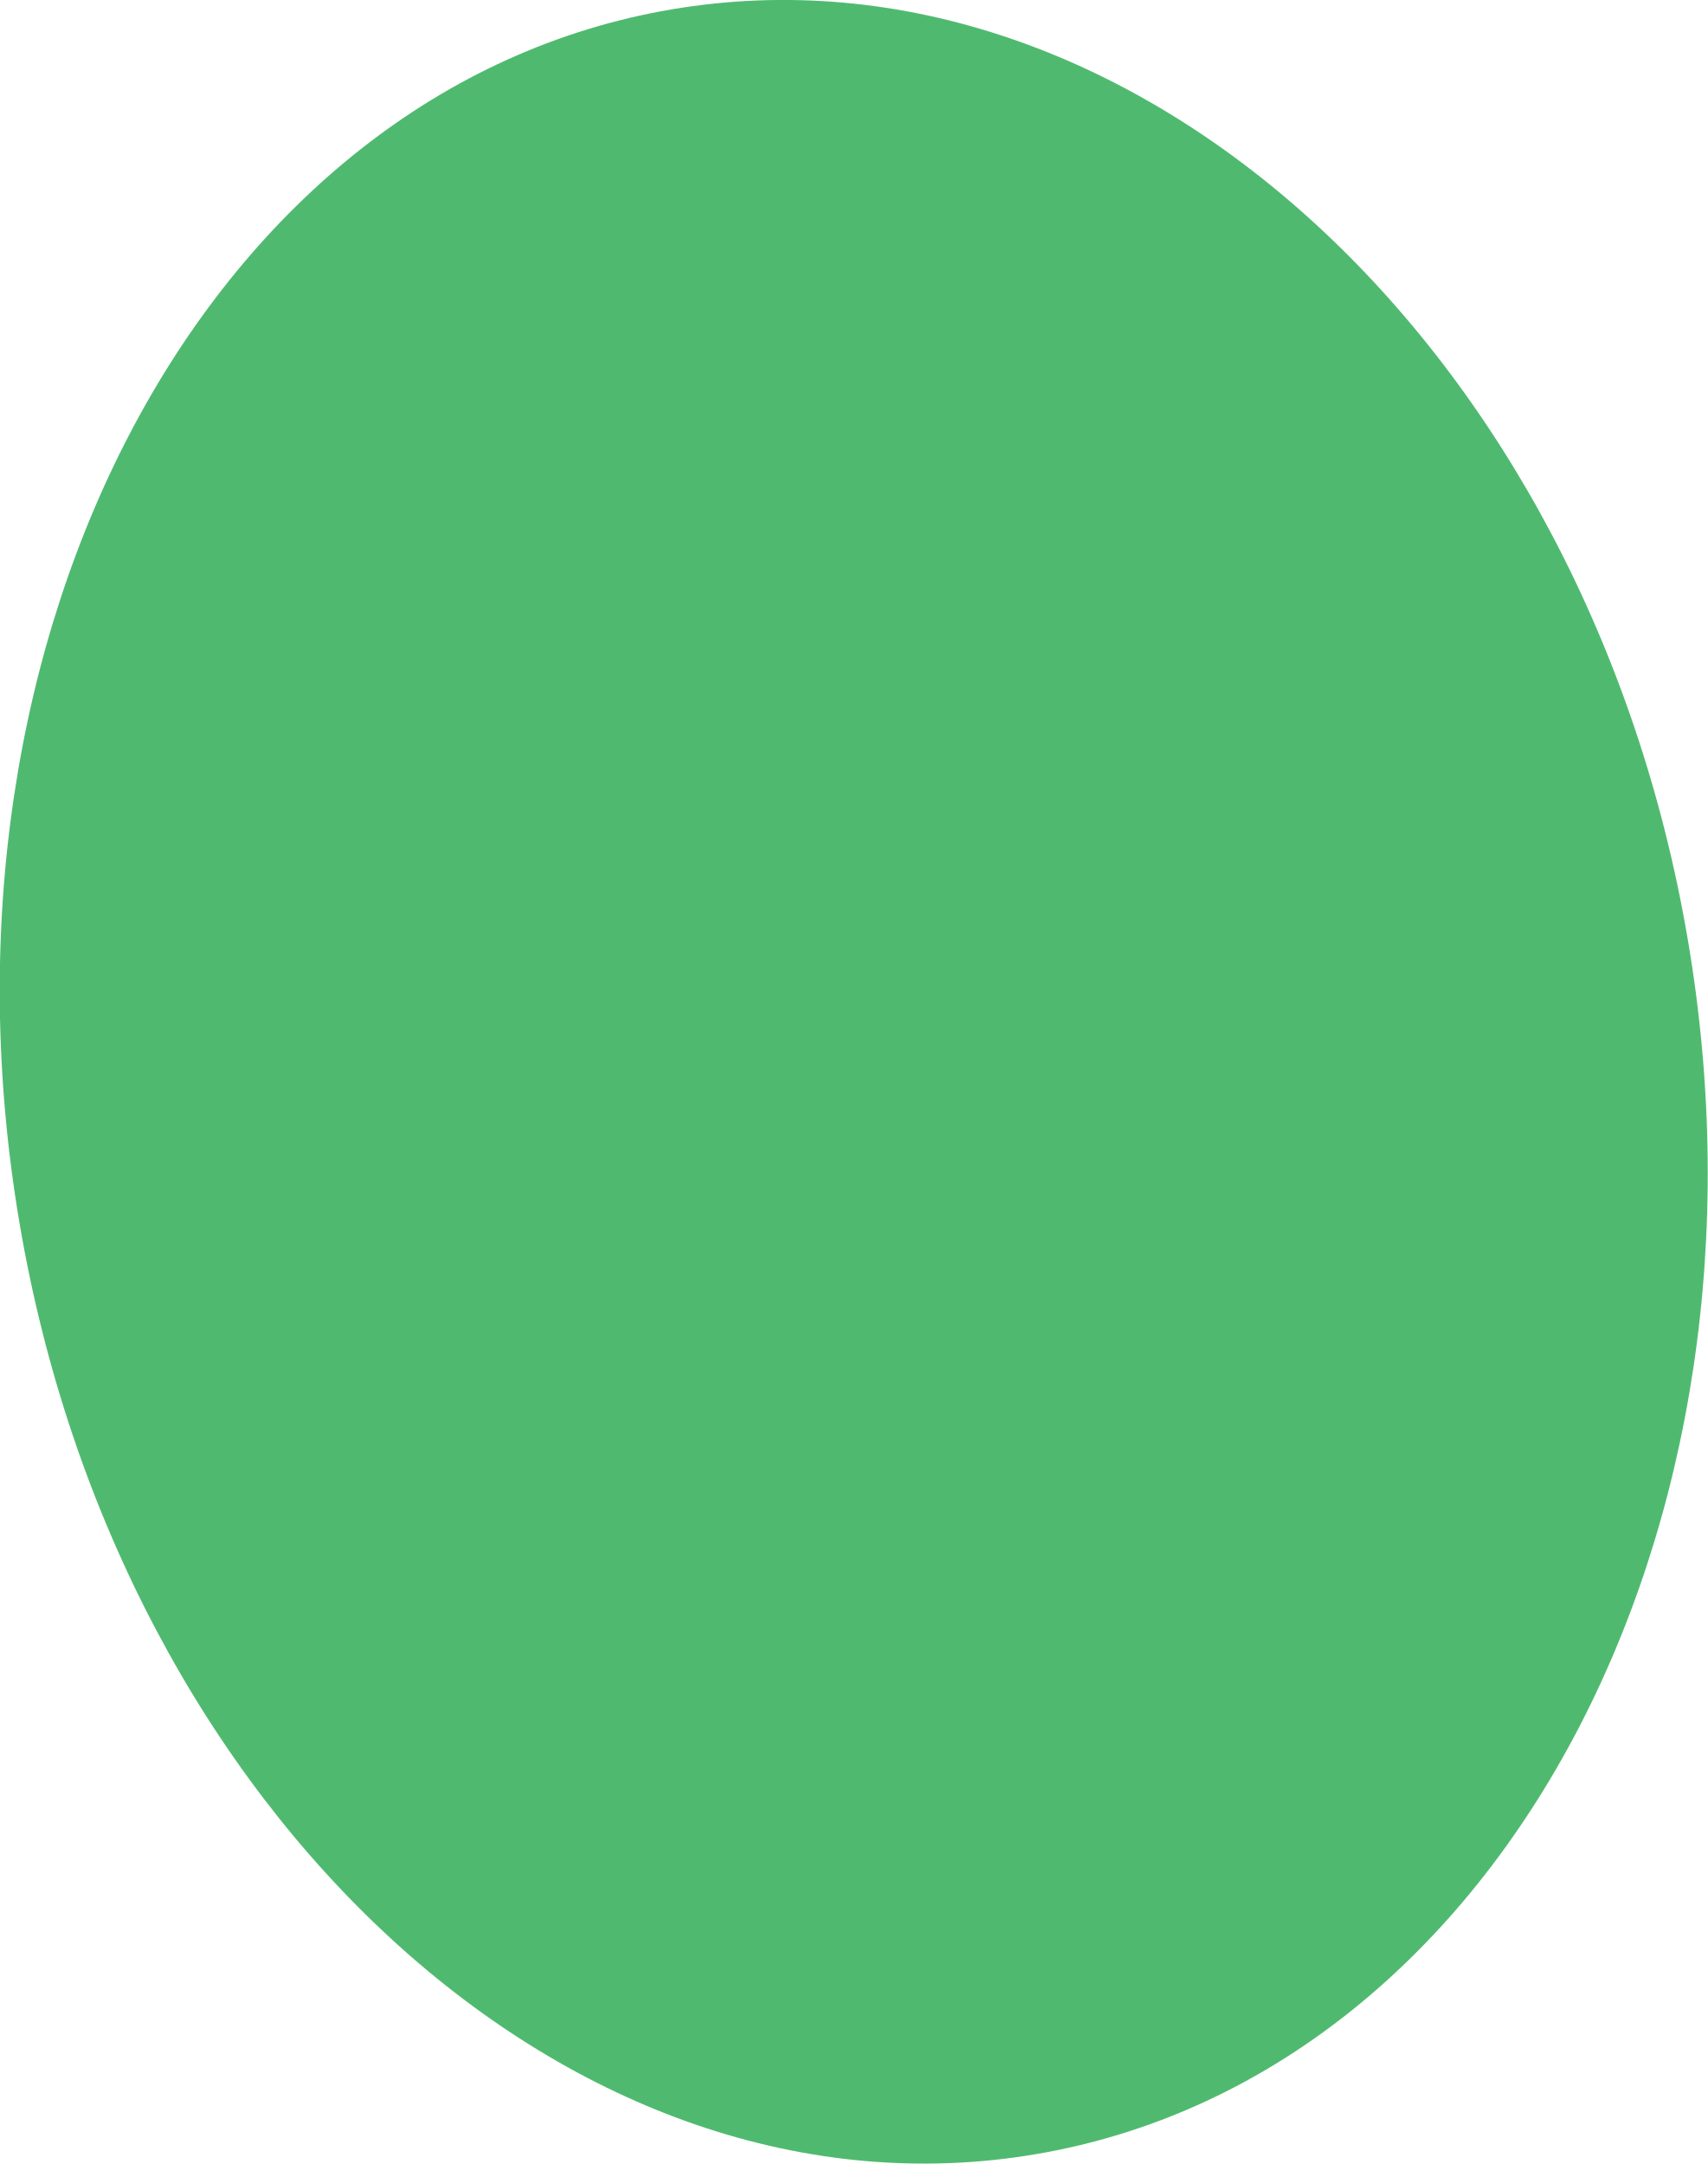
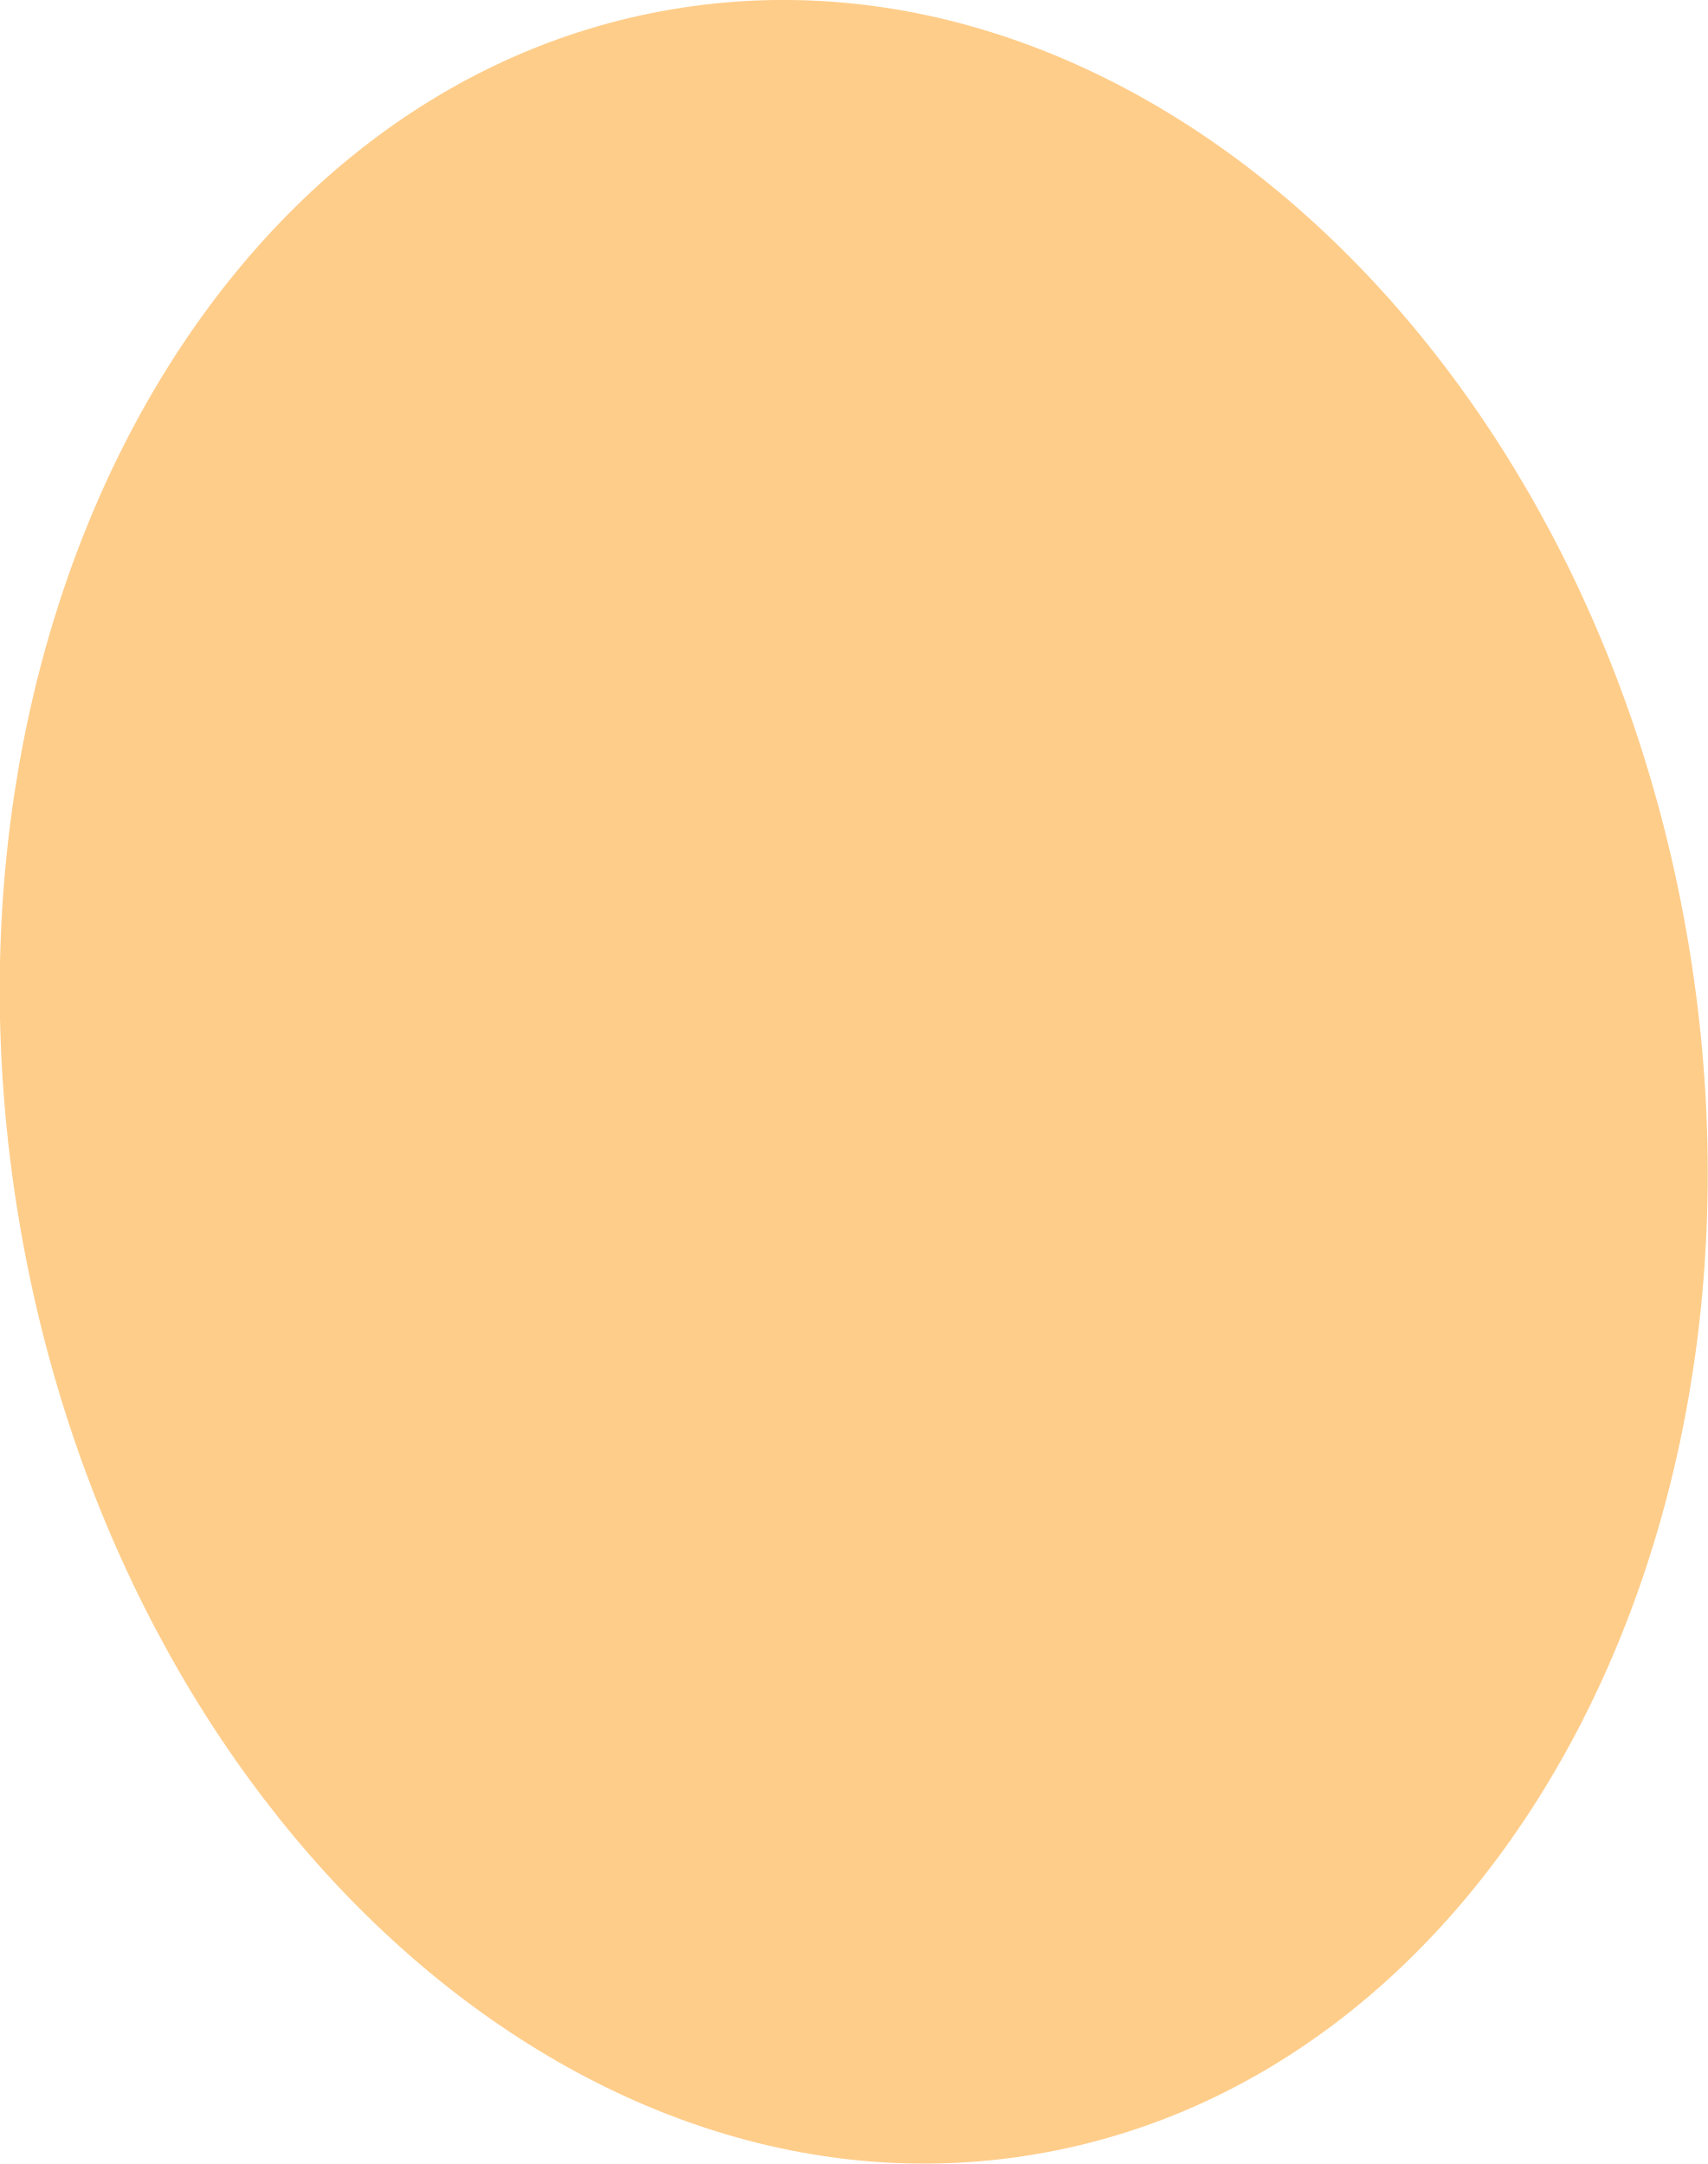
<svg xmlns="http://www.w3.org/2000/svg" version="1.1" id="Layer_1" x="0px" y="0px" width="2.84px" height="3.599px" viewBox="0 0 2.84 3.599" style="enable-background:new 0 0 2.84 3.599;" xml:space="preserve">
-   <ellipse transform="matrix(-0.9859 0.1675 -0.1675 -0.9859 3.1212 3.3359)" style="fill:#4FBA6F;" cx="1.42" cy="1.8" rx="1.407" ry="1.809" />
+   <ellipse transform="matrix(-0.9859 0.1675 -0.1675 -0.9859 3.1212 3.3359)" style="fill:#FFCD8A;" cx="1.42" cy="1.8" rx="1.407" ry="1.809" />
</svg>
